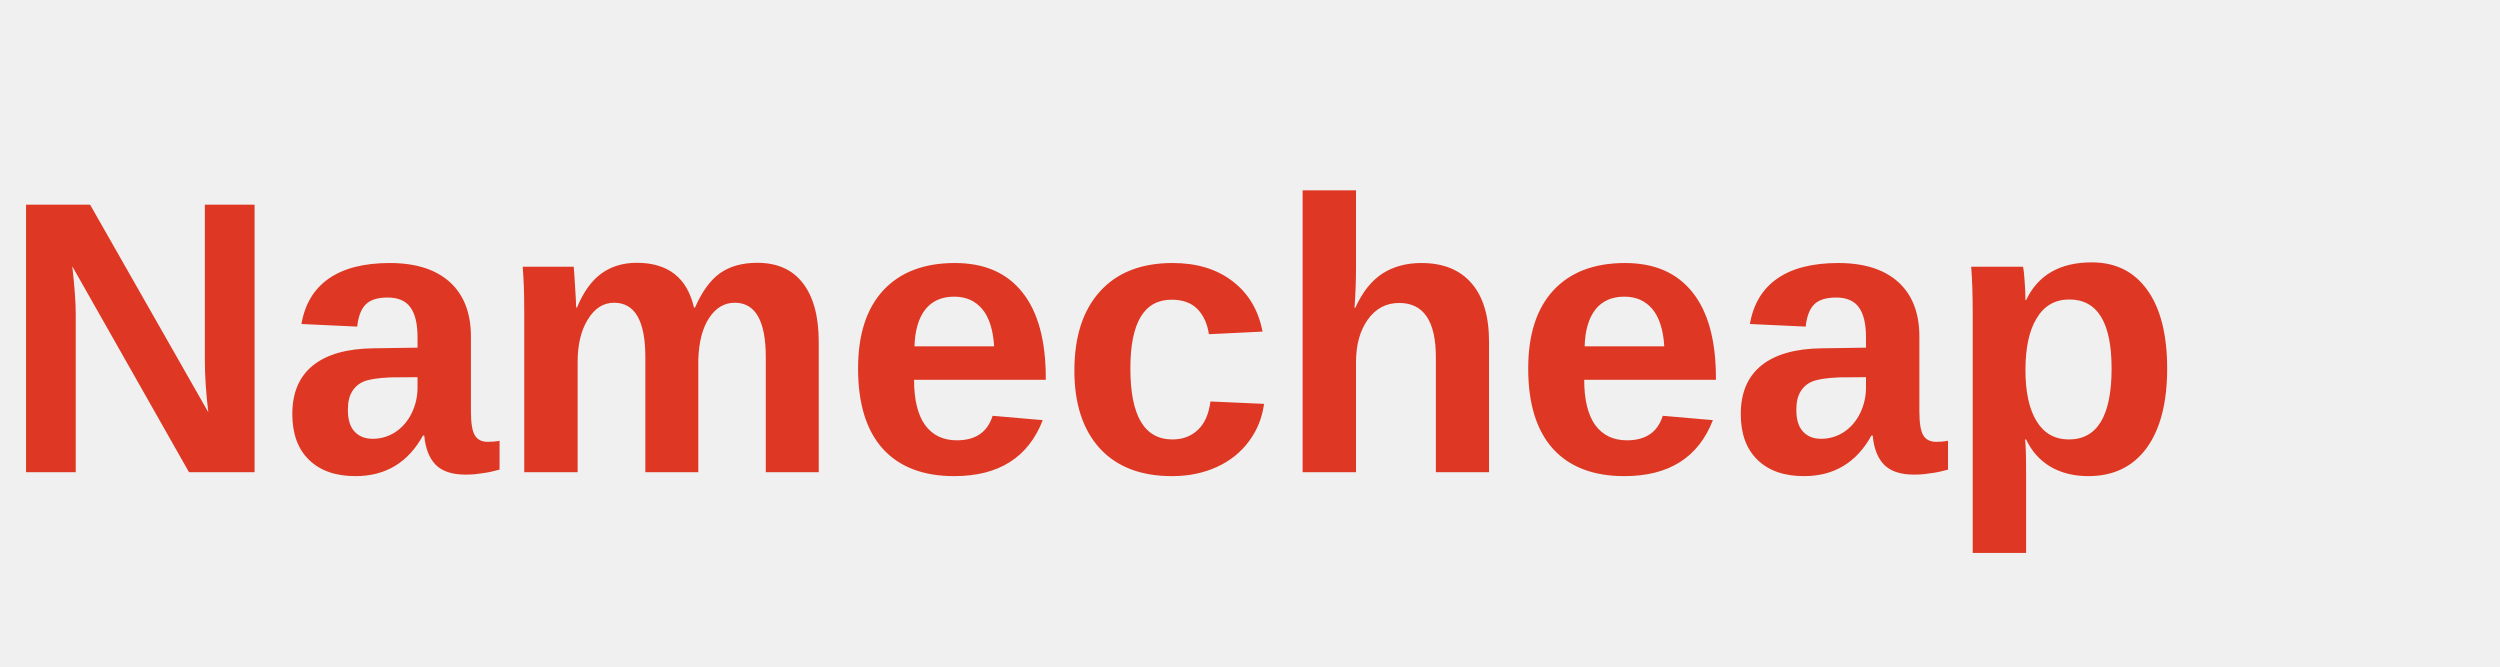
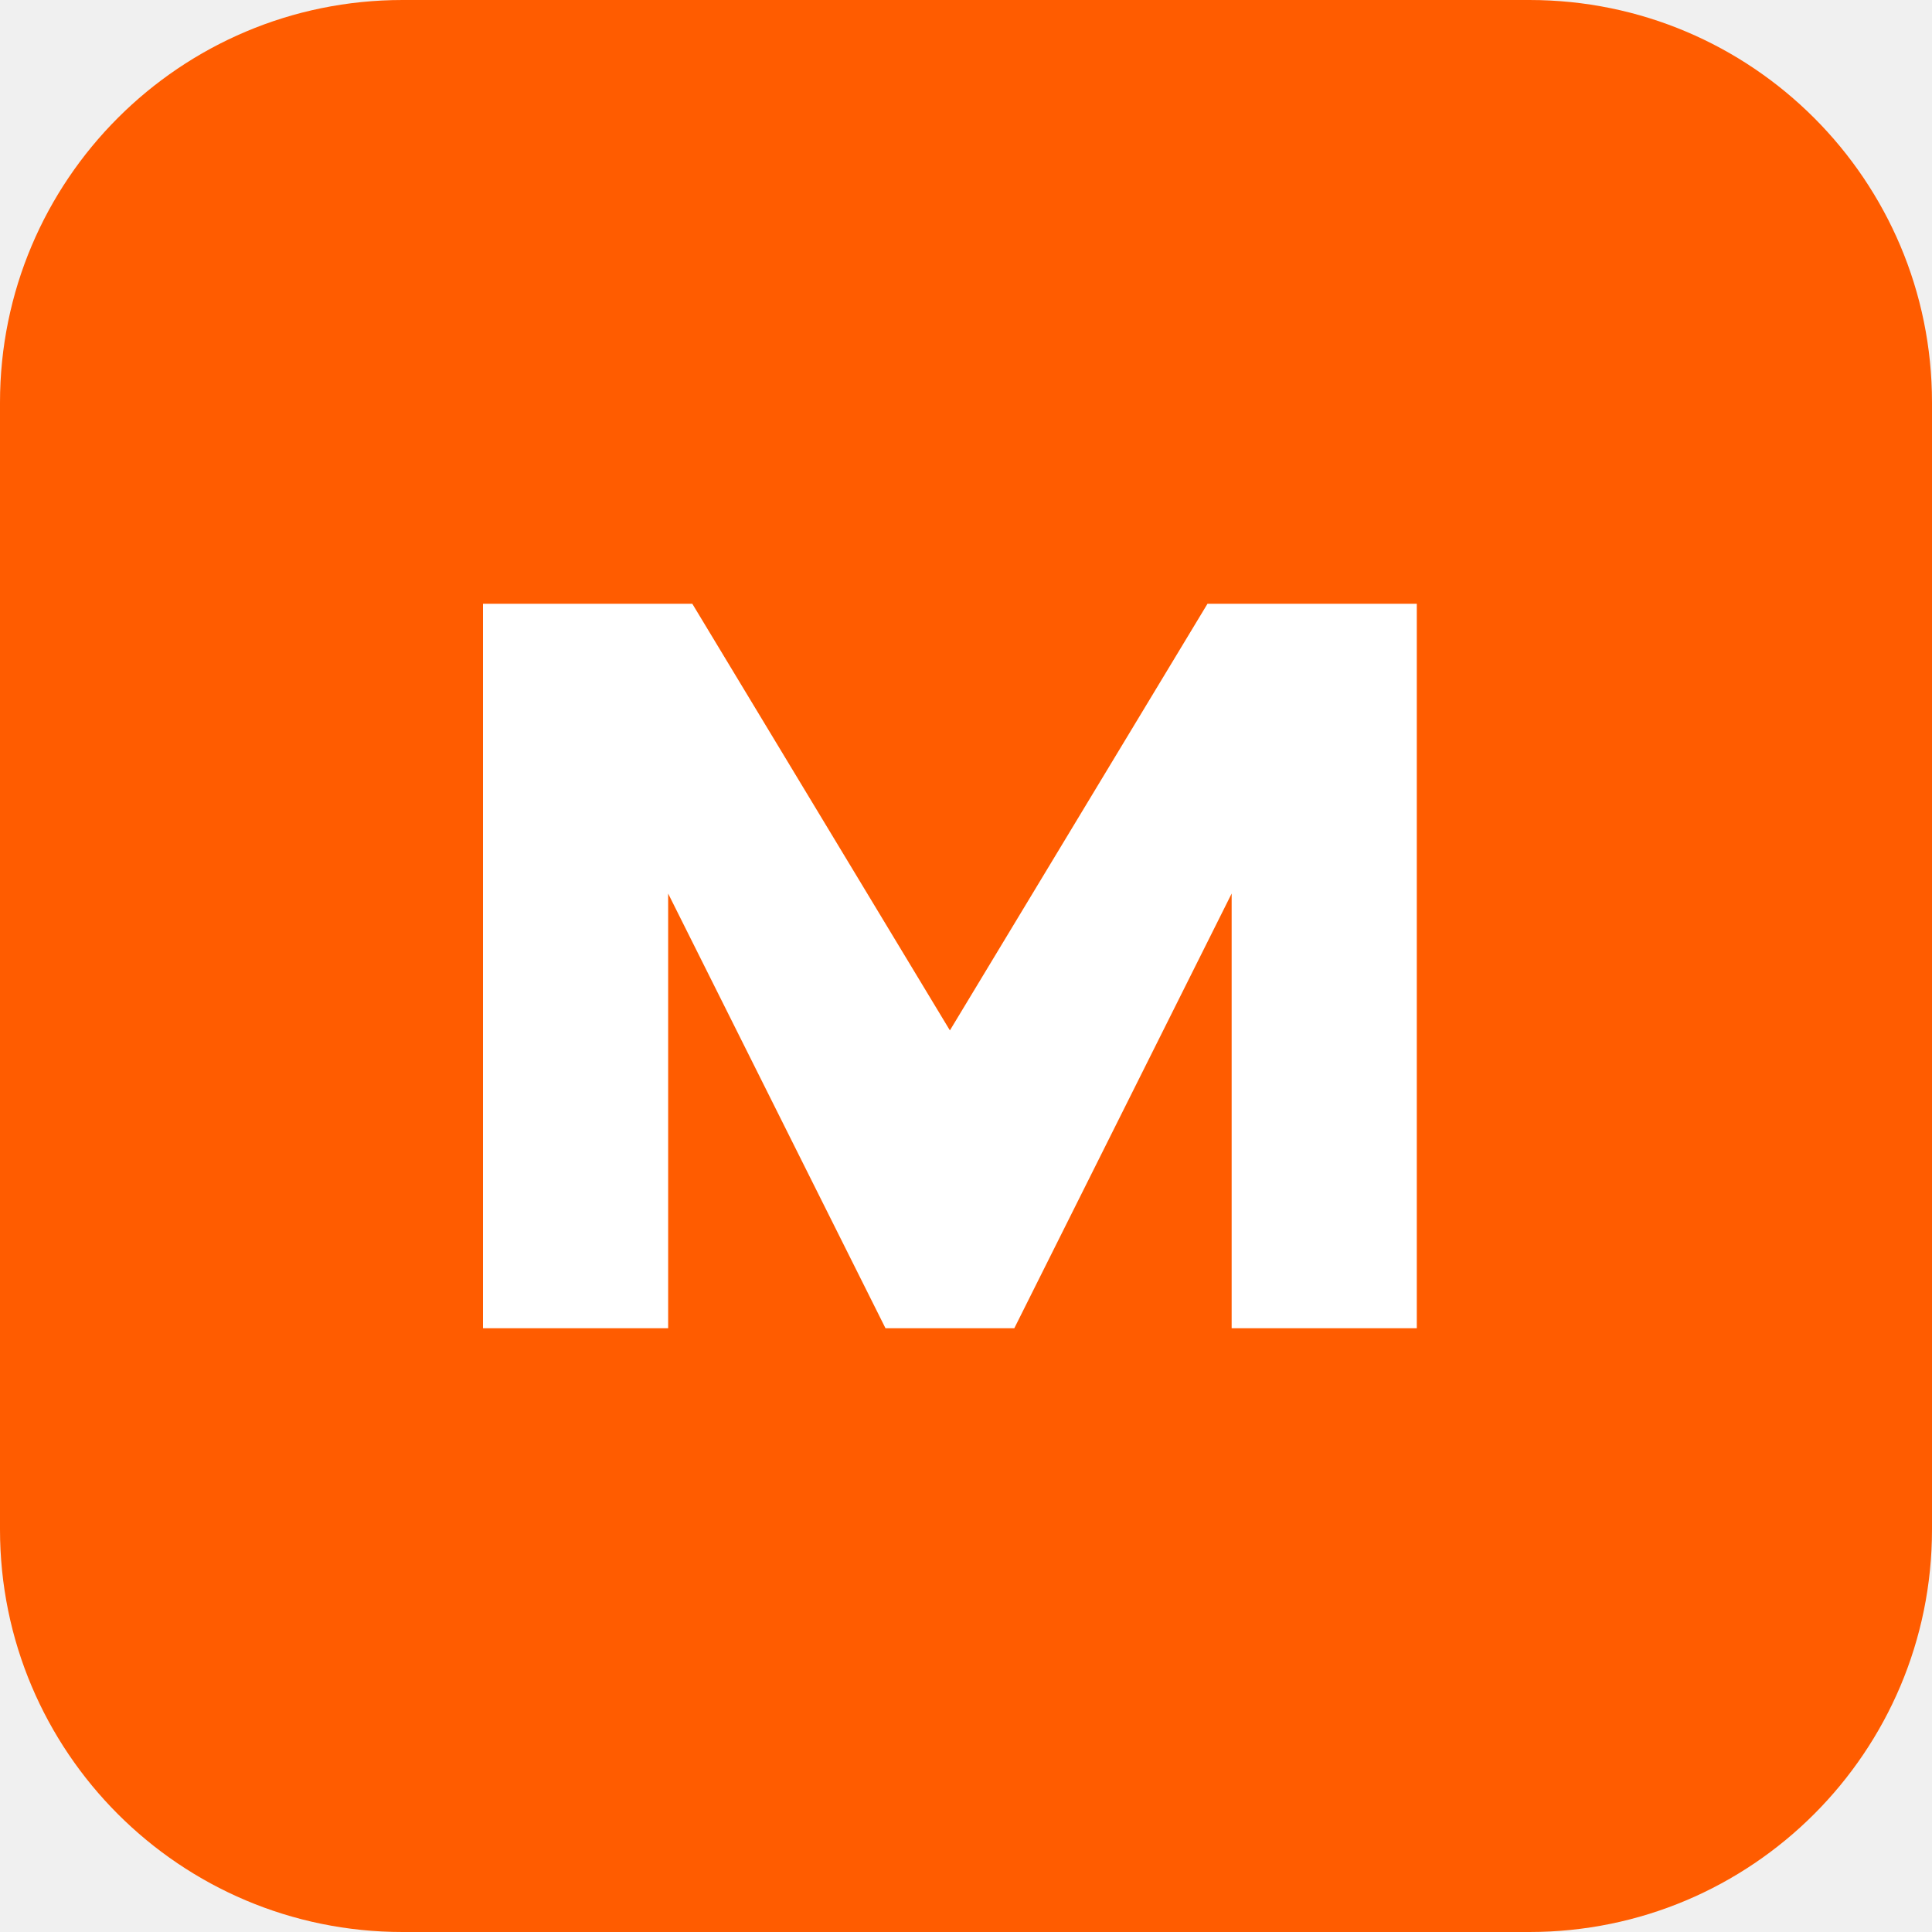
- <svg xmlns="http://www.w3.org/2000/svg" viewBox="0 0 180 48" role="img" aria-label="Namecheap">
-   <text x="0" y="34" font-family="Arial, Helvetica, sans-serif" font-size="28" font-weight="700" fill="#de3723">Namecheap</text>
+ <svg xmlns="http://www.w3.org/2000/svg" viewBox="0 0 48 48" role="img" aria-label="Namecheap">
+   <rect width="48" height="48" rx="10" fill="#FF5C00" />
+   <path fill="#FFF" d="M12 33V15h5.2l6.4 10.6L30 15h5.2v18h-4.6V22.2L25.2 33h-3.2l-5.4-10.8V33H12z" />
</svg>
